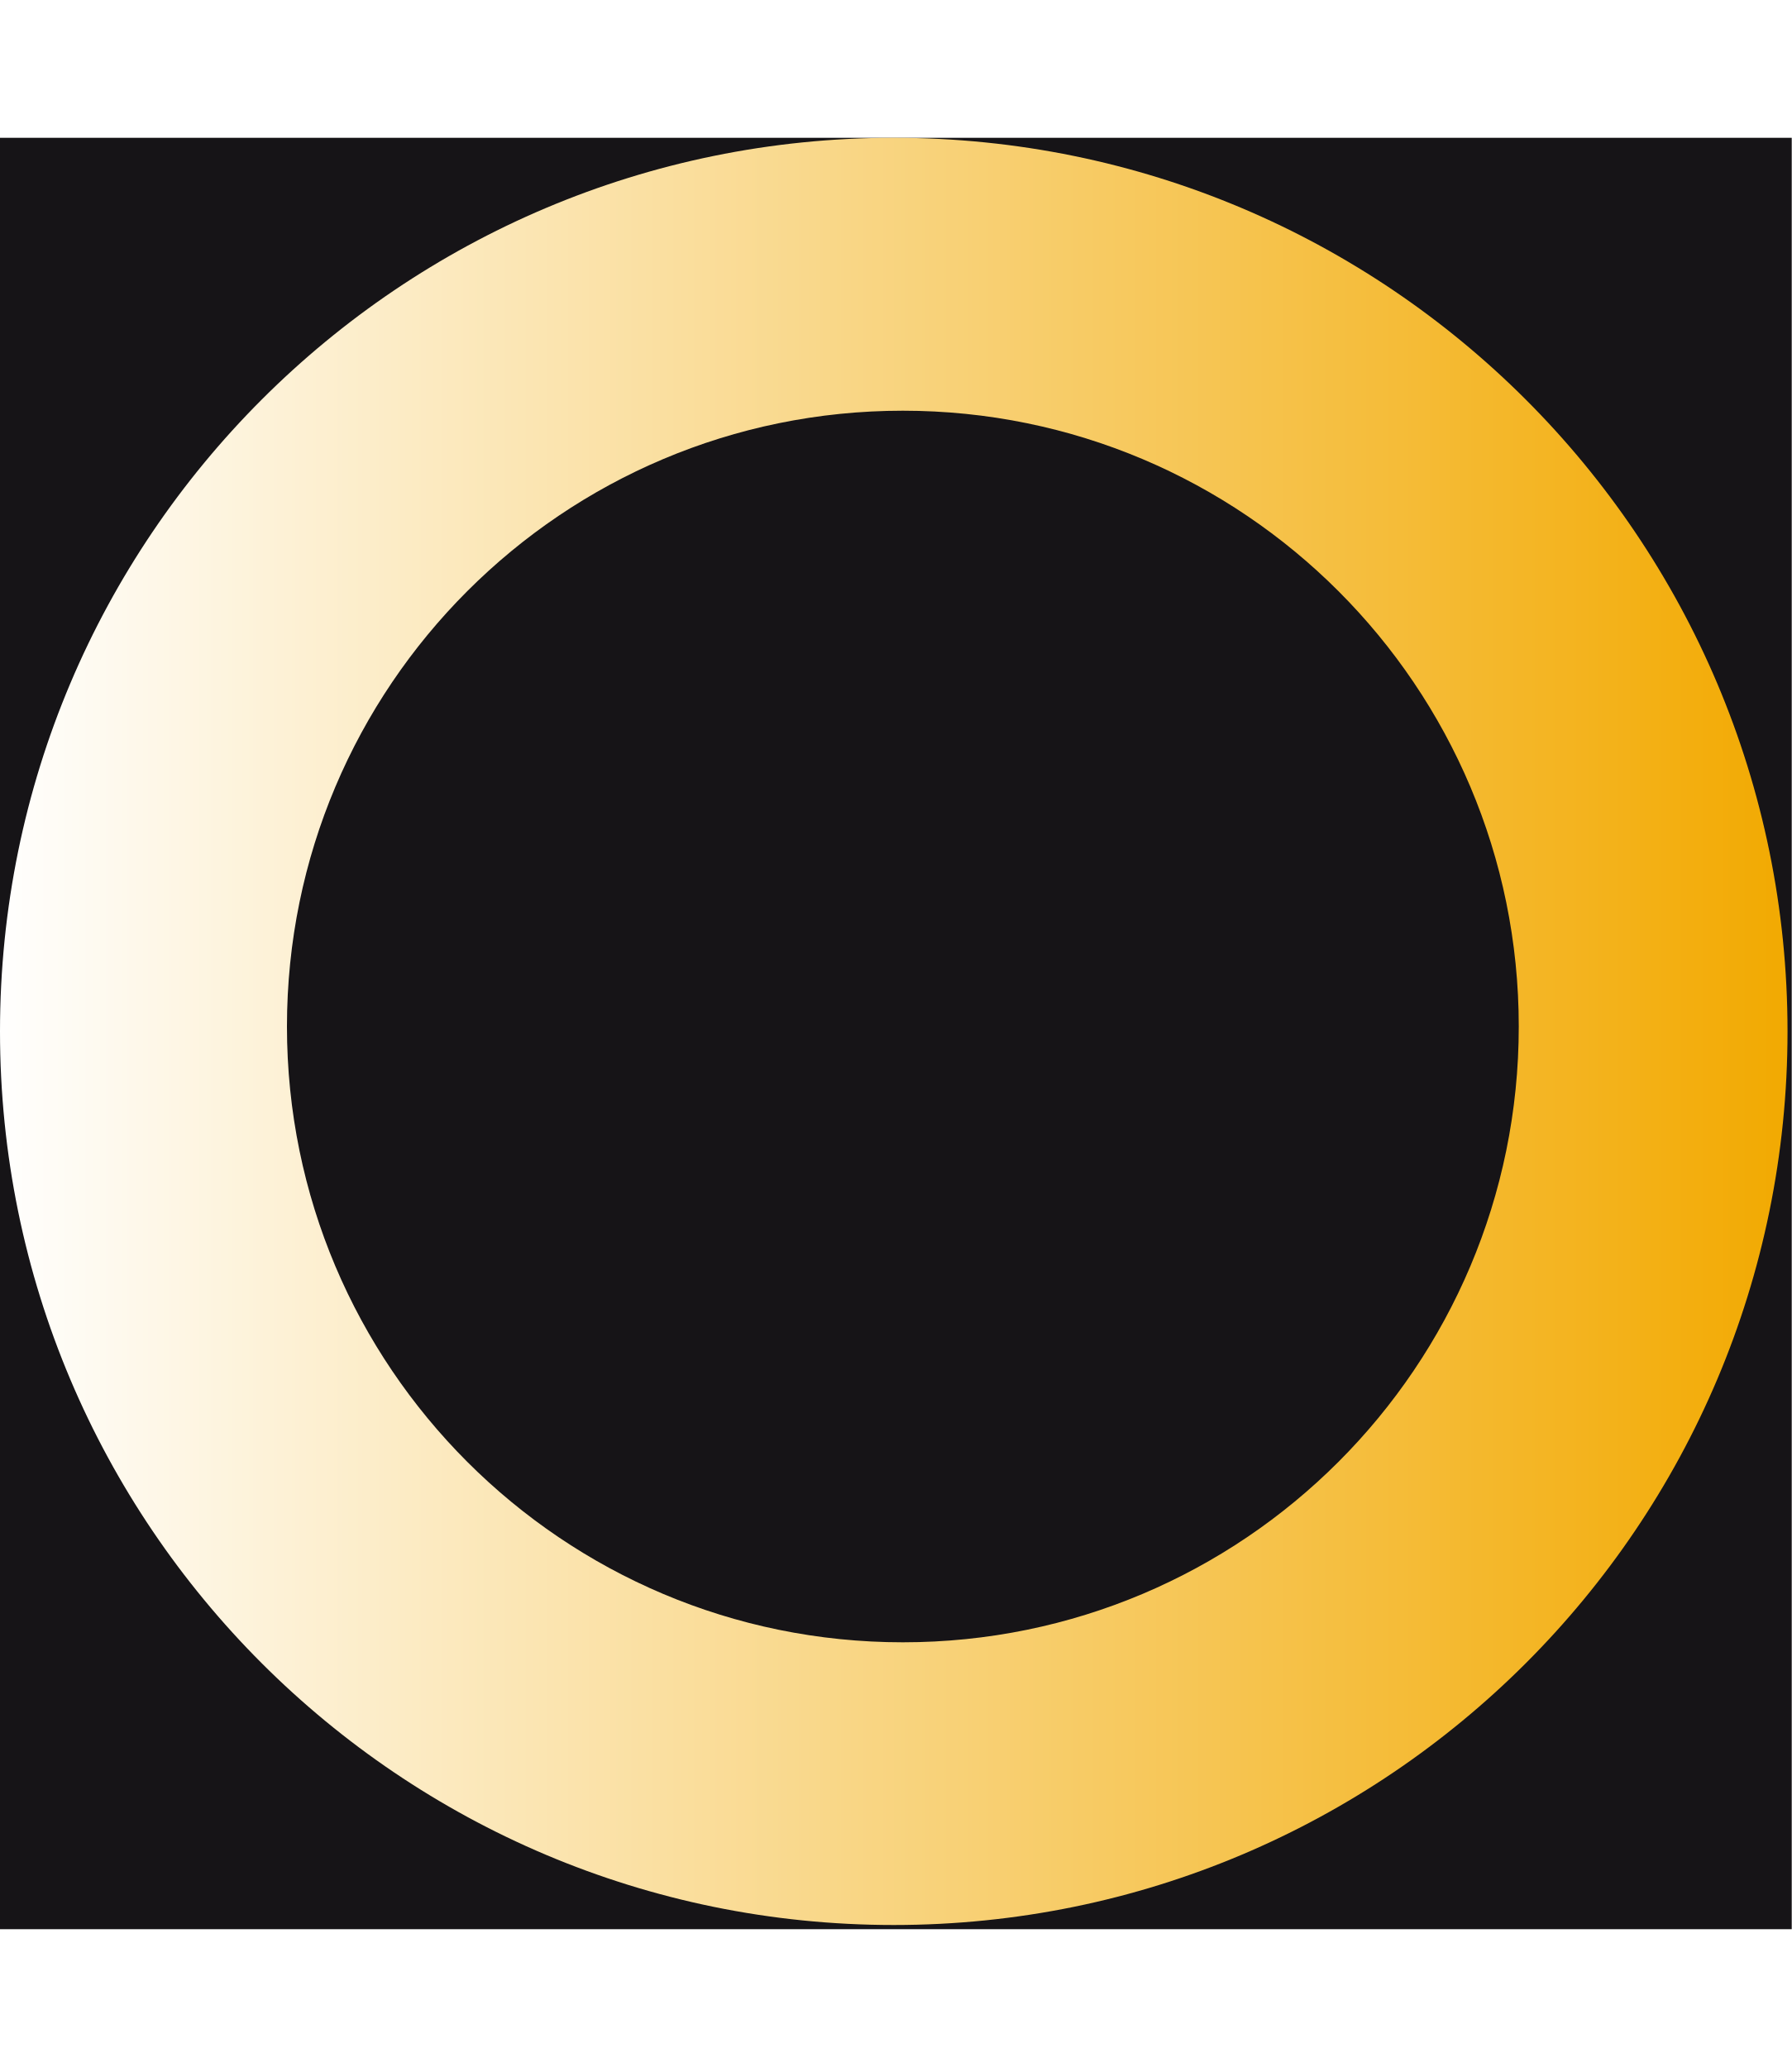
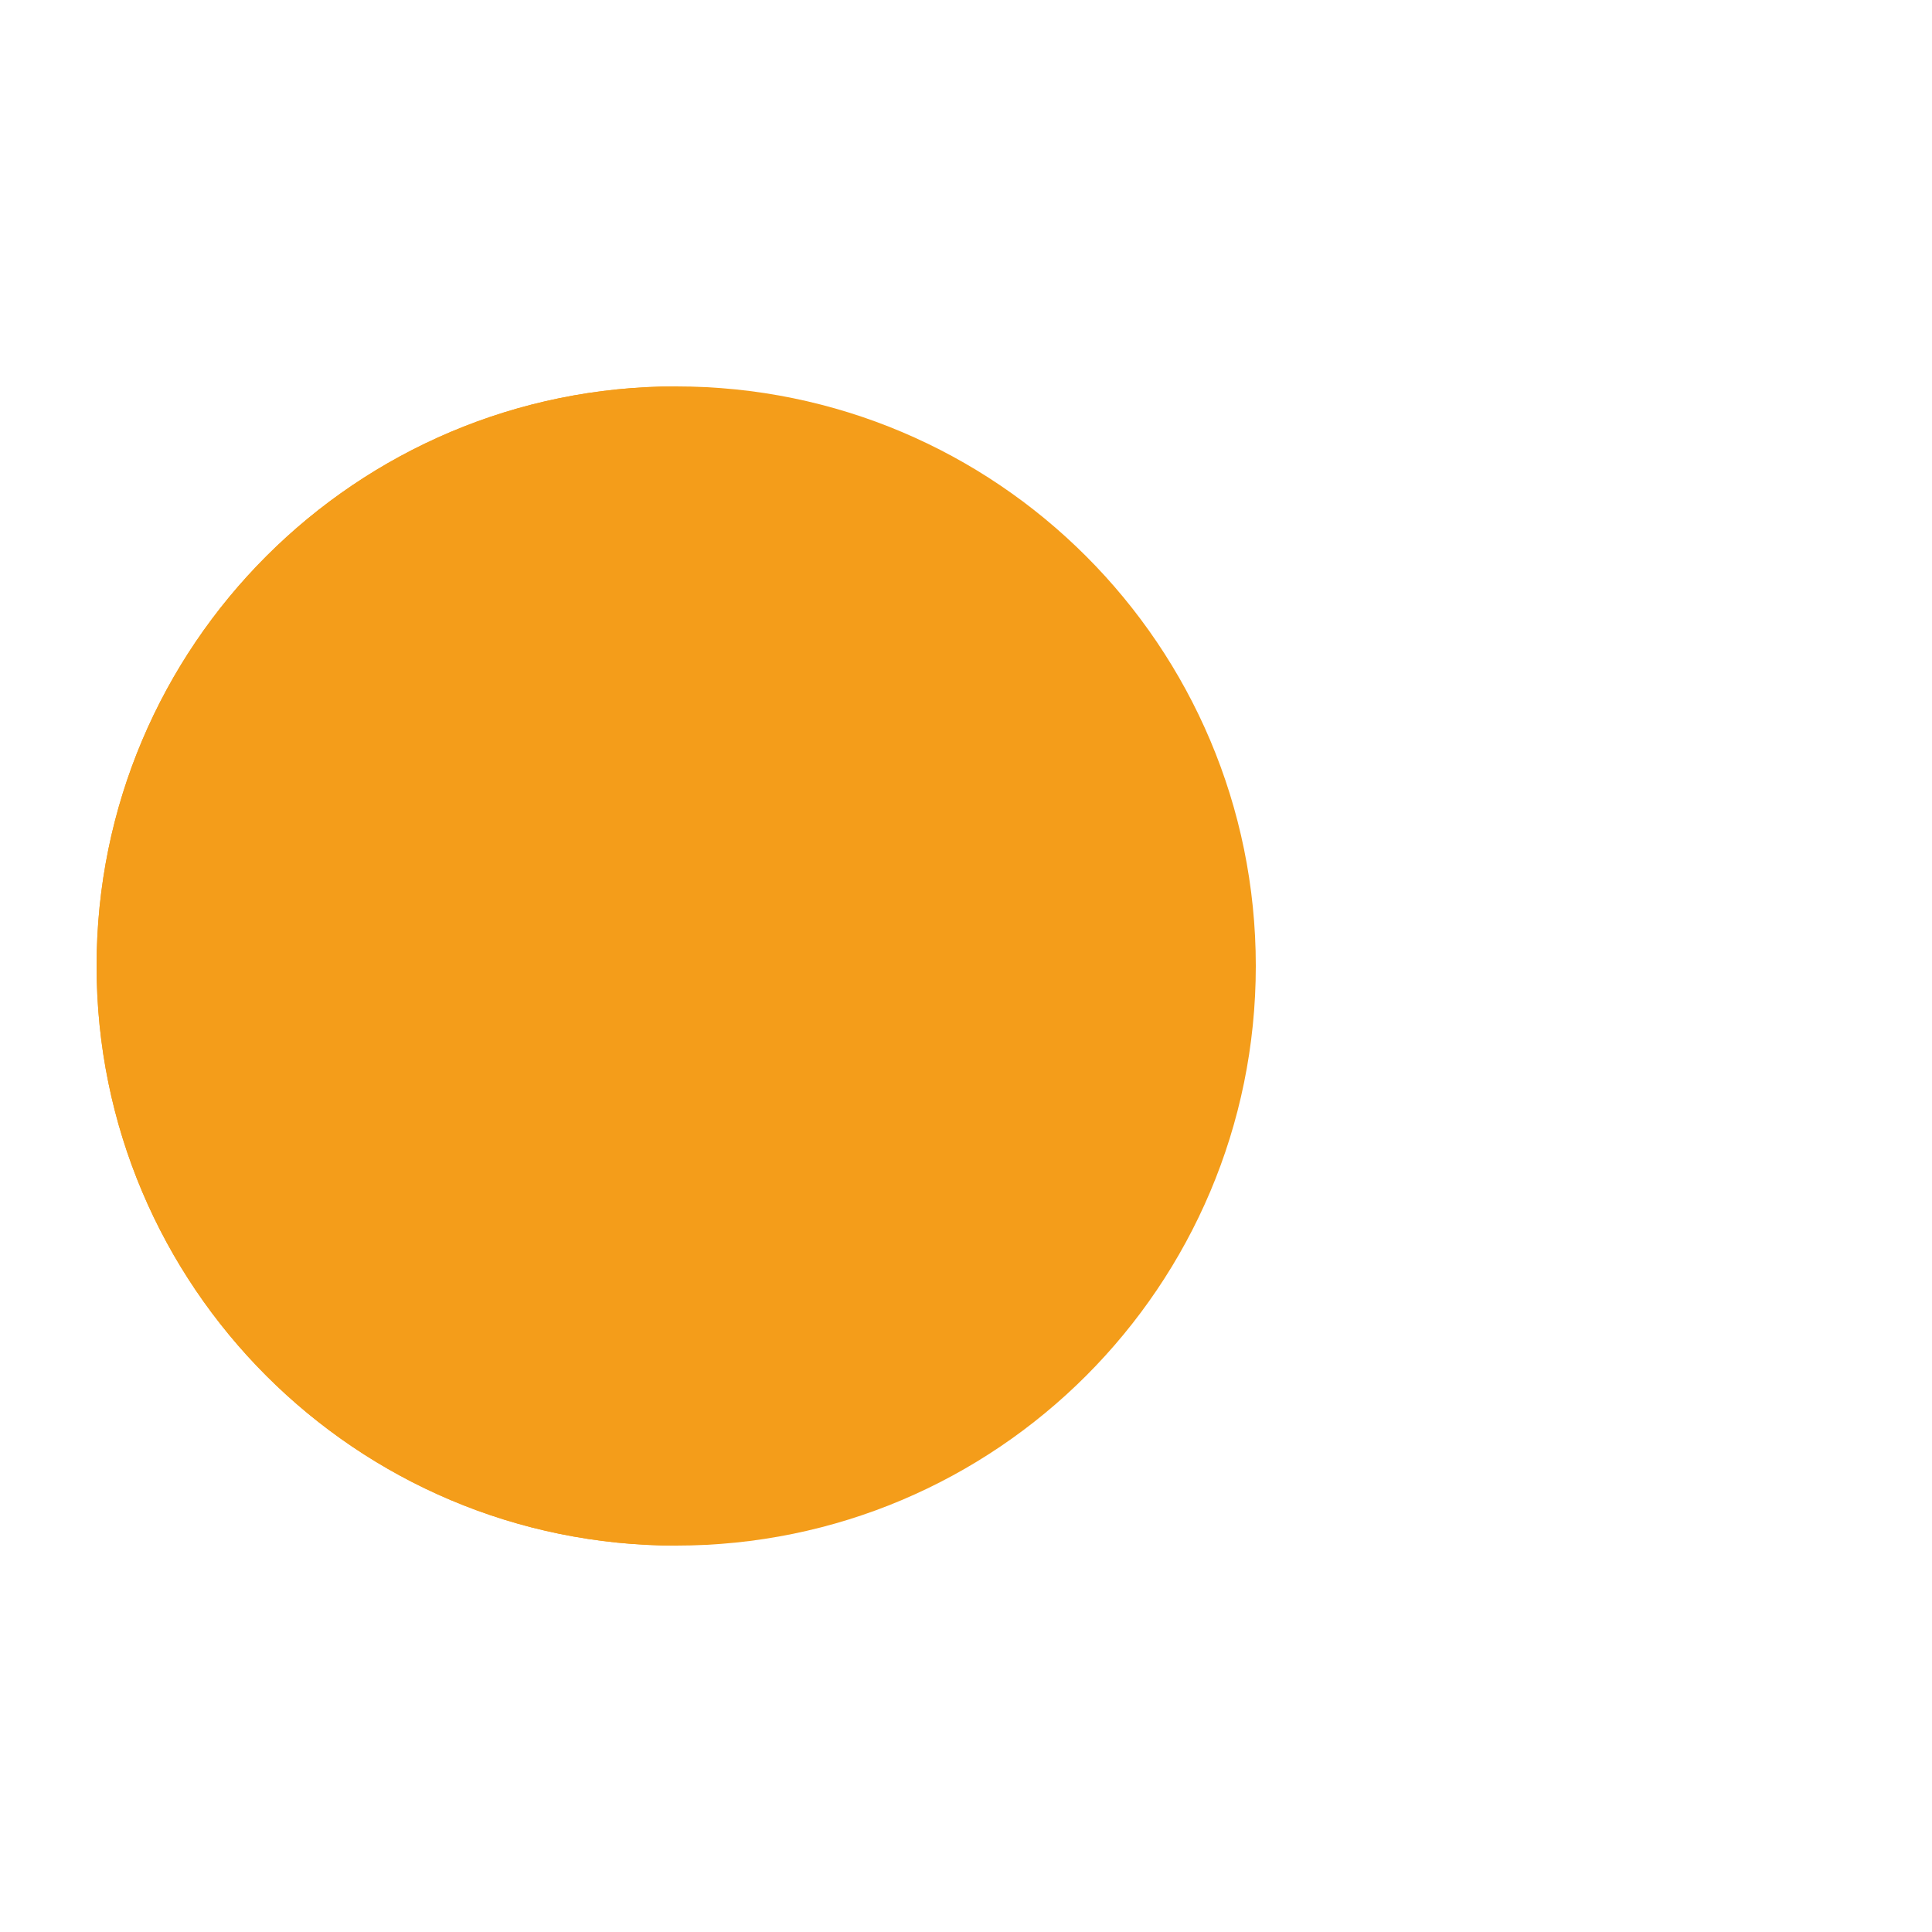
- <svg xmlns="http://www.w3.org/2000/svg" version="1.0" width="65px" height="75px" viewBox="0 0 128 128" xml:space="preserve">
-   <rect x="0" y="0" width="100%" height="100%" fill="#161417" />
+ <svg xmlns="http://www.w3.org/2000/svg" style="margin: auto; background: rgb(22, 20, 23); display: block; shape-rendering: auto;" width="200px" height="200px" viewBox="0 0 100 100" preserveAspectRatio="xMidYMid">
  <g>
-     <linearGradient id="linear-gradient">
-       <stop offset="0%" stop-color="#fff" fill-opacity="0" />
-       <stop offset="100%" stop-color="#f2a900" fill-opacity="1" />
-     </linearGradient>
-     <path d="M63.85 0A63.85 63.85 0 1 1 0 63.85 63.85 63.85 0 0 1 63.85 0zm.65 19.5a44 44 0 1 1-44 44 44 44 0 0 1 44-44z" fill="url(#linear-gradient)" fill-rule="evenodd" />
-     <animateTransform attributeName="transform" type="rotate" from="0 64 64" to="360 64 64" dur="720ms" repeatCount="indefinite" />
+     <circle cx="60" cy="50" r="4" fill="#88c426">
+       <animate attributeName="cx" repeatCount="indefinite" dur="1s" values="95;35" keyTimes="0;1" begin="-0.67s" />
+       <animate attributeName="fill-opacity" repeatCount="indefinite" dur="1s" values="0;1;1" keyTimes="0;0.2;1" begin="-0.67s" />
+     </circle>
+     <circle cx="60" cy="50" r="4" fill="#88c426">
+       <animate attributeName="cx" repeatCount="indefinite" dur="1s" values="95;35" keyTimes="0;1" begin="-0.33s" />
+       <animate attributeName="fill-opacity" repeatCount="indefinite" dur="1s" values="0;1;1" keyTimes="0;0.2;1" begin="-0.33s" />
+     </circle>
+     <circle cx="60" cy="50" r="4" fill="#88c426">
+       <animate attributeName="cx" repeatCount="indefinite" dur="1s" values="95;35" keyTimes="0;1" begin="0s" />
+       <animate attributeName="fill-opacity" repeatCount="indefinite" dur="1s" values="0;1;1" keyTimes="0;0.2;1" begin="0s" />
+     </circle>
+   </g>
+   <g transform="translate(-15 0)">
+     <path d="M50 50L20 50A30 30 0 0 0 80 50Z" fill="#f49d1a" transform="rotate(90 50 50)" />
+     <path d="M50 50L20 50A30 30 0 0 0 80 50Z" fill="#f49d1a">
+       <animateTransform attributeName="transform" type="rotate" repeatCount="indefinite" dur="1s" values="0 50 50;45 50 50;0 50 50" keyTimes="0;0.5;1" />
+     </path>
+     <path d="M50 50L20 50A30 30 0 0 1 80 50Z" fill="#f49d1a">
+       <animateTransform attributeName="transform" type="rotate" repeatCount="indefinite" dur="1s" values="0 50 50;-45 50 50;0 50 50" keyTimes="0;0.5;1" />
+     </path>
  </g>
</svg>
